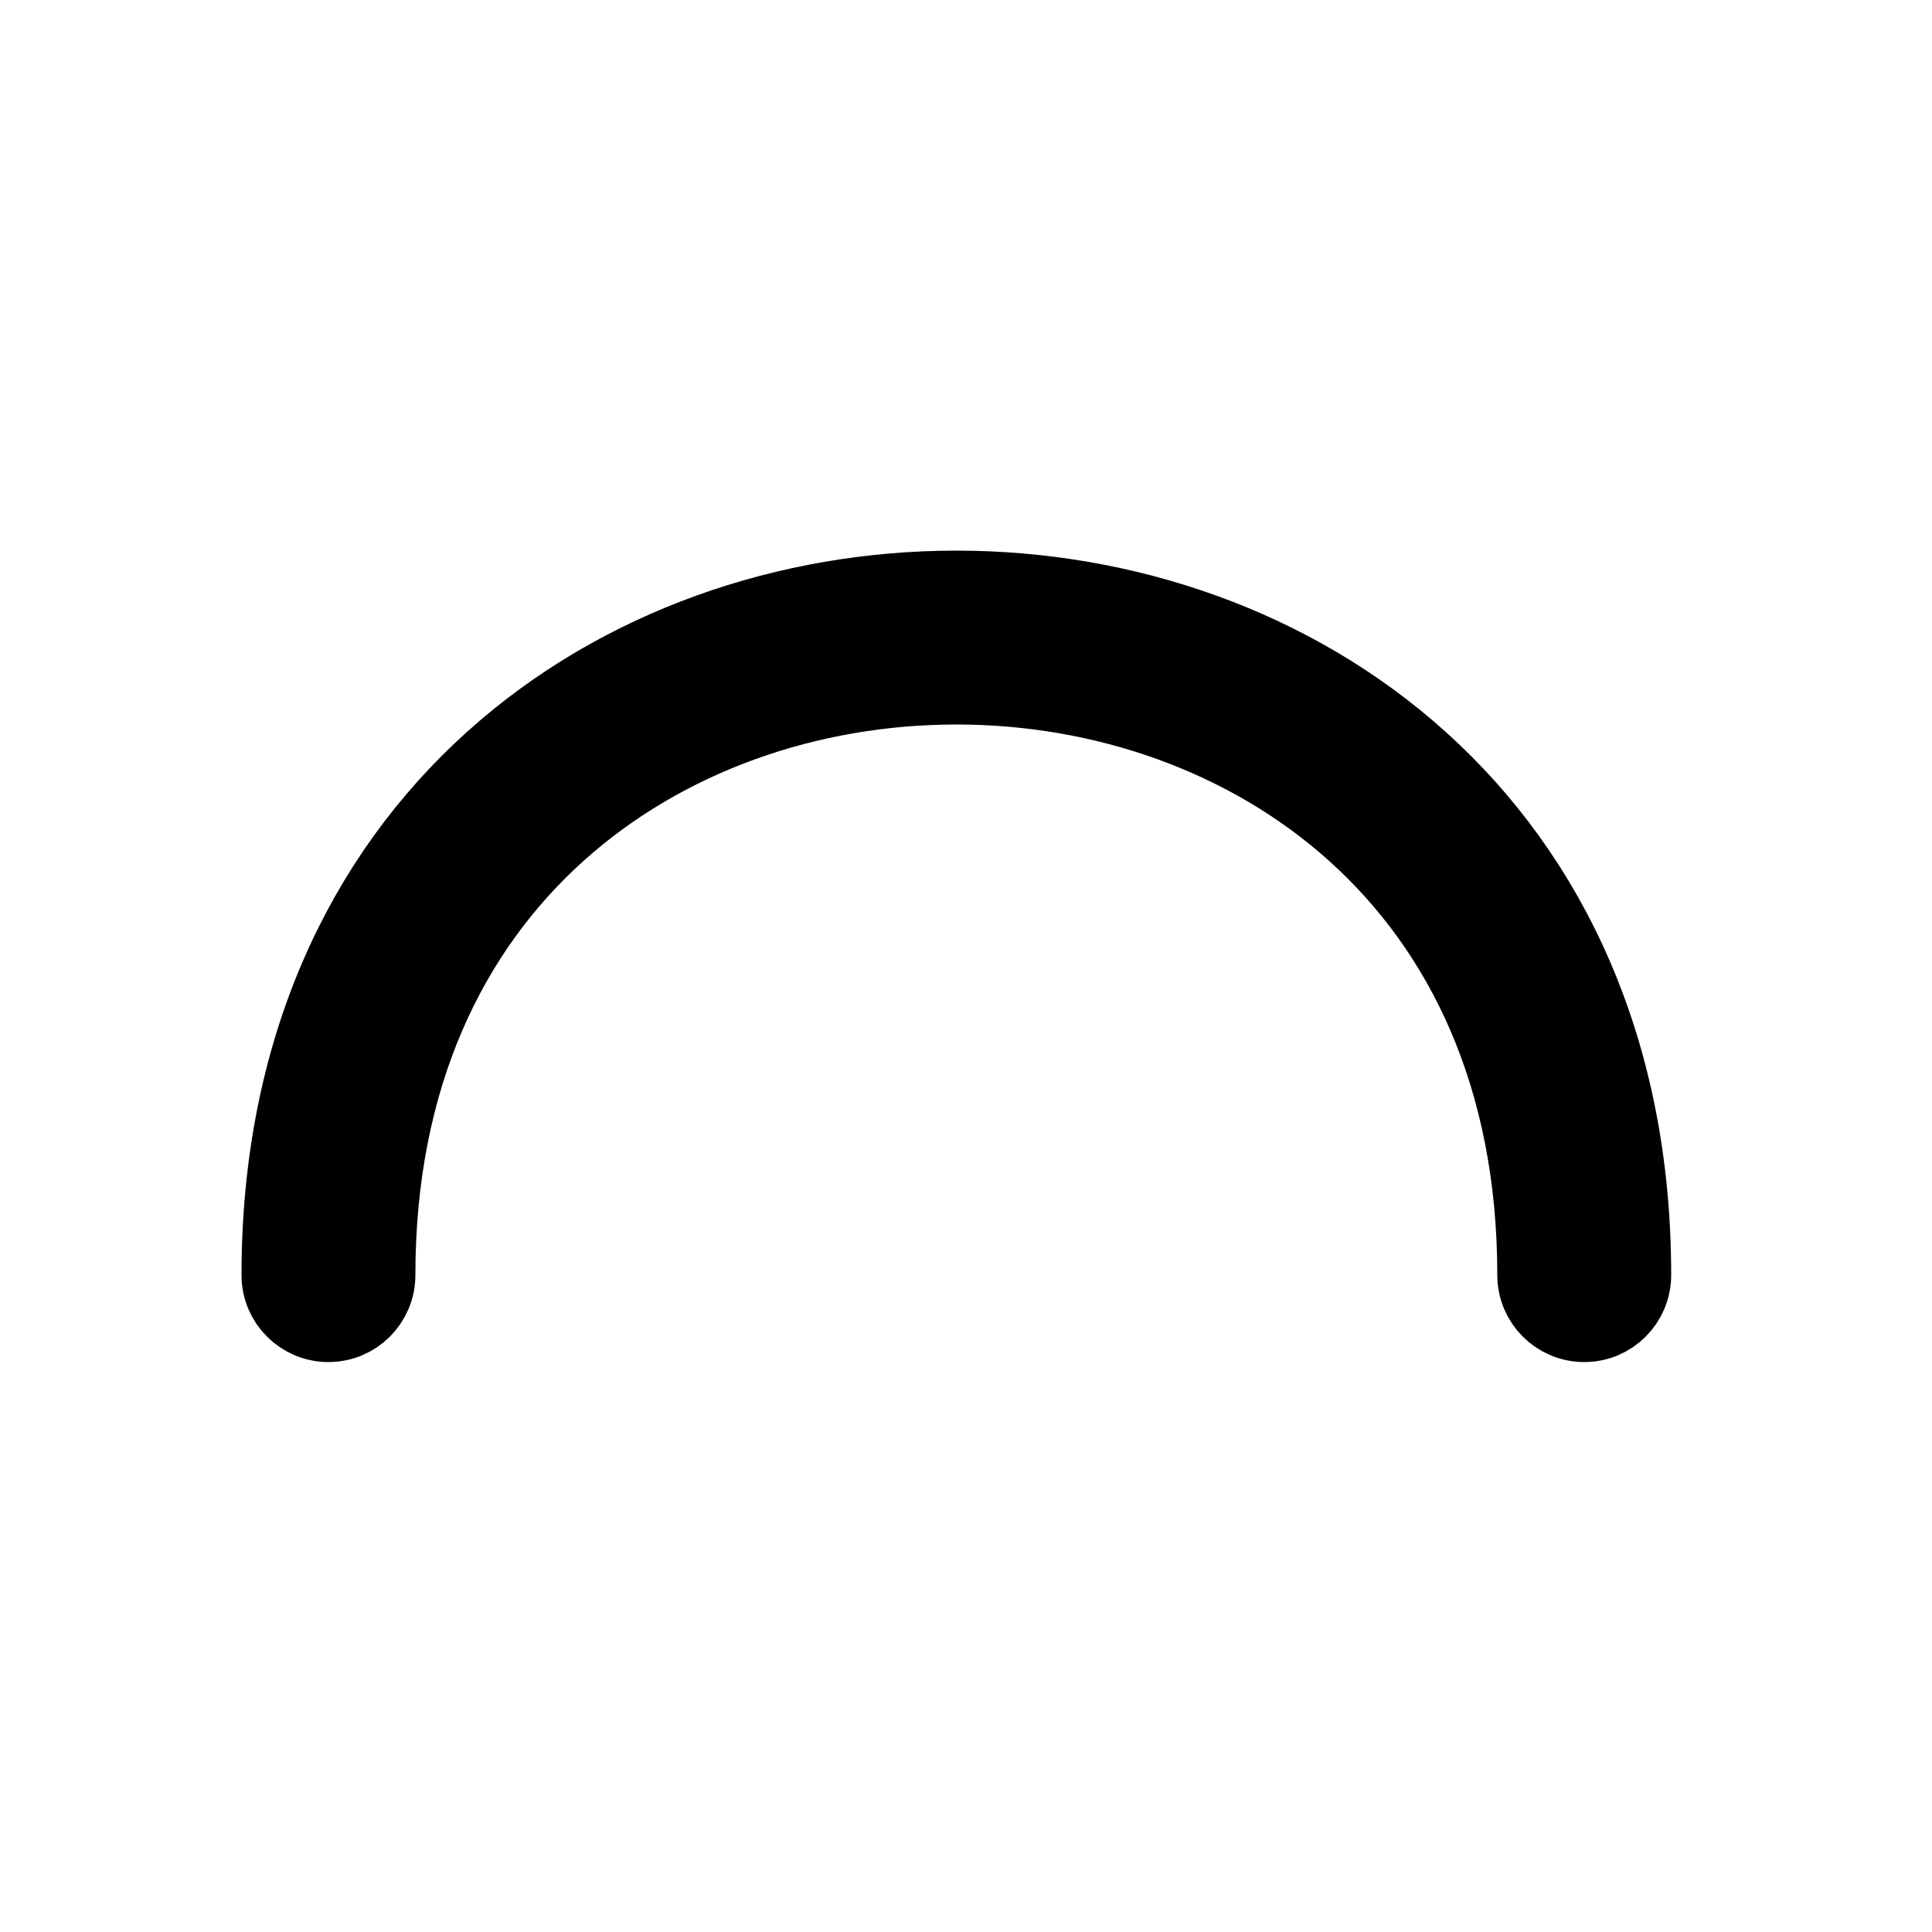
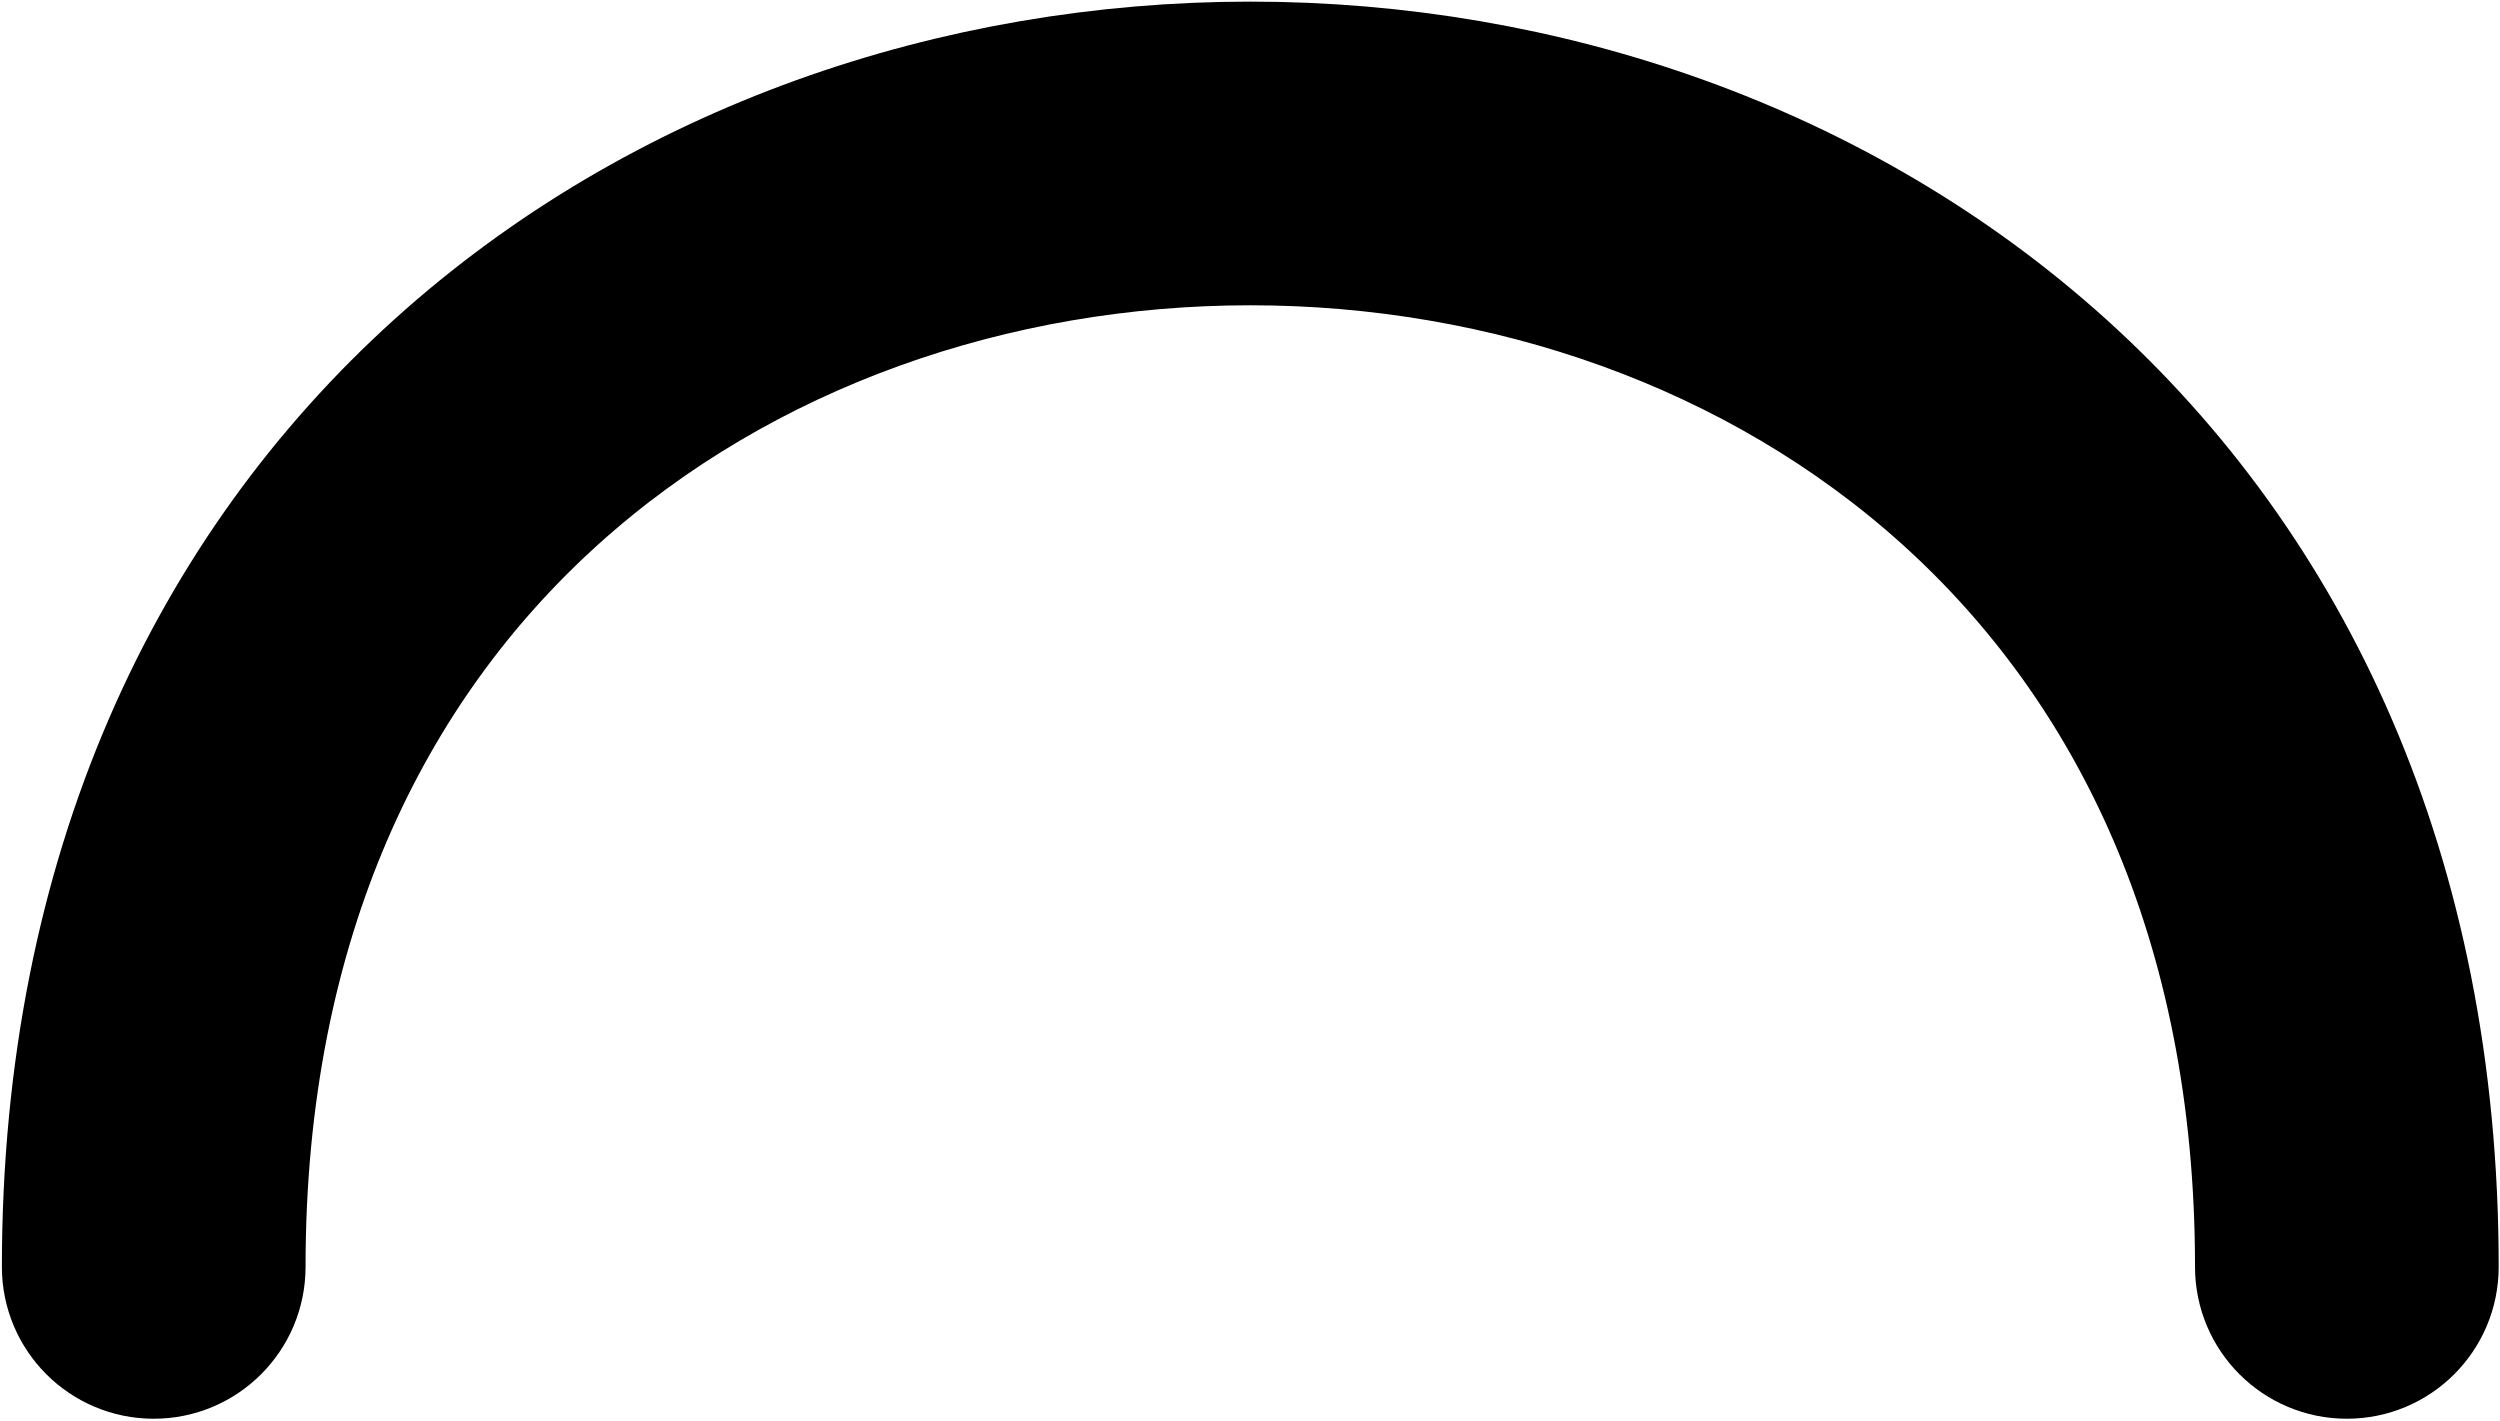
- <svg xmlns="http://www.w3.org/2000/svg" width="100" height="100" viewBox="0 0 100 100" fill="none">
-   <path fill-rule="evenodd" clip-rule="evenodd" d="M28.831 43.106C23.293 48.104 19.5 55.665 19.5 66C19.5 67.381 18.381 68.5 17 68.5C15.619 68.5 14.5 67.381 14.5 66C14.5 54.335 18.832 45.396 25.481 39.394C32.088 33.431 40.832 30.5 49.5 30.5C58.168 30.5 66.912 33.431 73.519 39.394C80.168 45.396 84.5 54.335 84.5 66C84.5 67.381 83.381 68.5 82 68.5C80.619 68.5 79.5 67.381 79.5 66C79.5 55.665 75.707 48.104 70.169 43.106C64.588 38.069 57.082 35.5 49.5 35.5C41.918 35.5 34.412 38.069 28.831 43.106Z" fill="black" stroke="black" stroke-width="4" stroke-linecap="round" />
+ <svg xmlns="http://www.w3.org/2000/svg" version="1.1" id="Layer_1" x="0px" y="0px" width="74.094px" height="42.088px" viewBox="4.875 2.578 74.094 42.088" enable-background="new 4.875 2.578 74.094 42.088" xml:space="preserve">
+   <path stroke="#000000" stroke-width="4" stroke-linecap="round" d="M21.262,17.232c-5.538,4.998-9.331,12.559-9.331,22.894  c0,1.381-1.119,2.5-2.5,2.5s-2.5-1.119-2.5-2.5c0-11.665,4.332-20.604,10.981-26.606c6.606-5.962,15.351-8.894,24.019-8.894  c8.667,0,17.411,2.932,24.019,8.894c6.648,6.002,10.98,14.941,10.98,26.606c0,1.381-1.119,2.5-2.5,2.5s-2.5-1.119-2.5-2.5  c0-10.335-3.793-17.896-9.33-22.894c-5.582-5.038-13.087-7.606-20.669-7.606S26.843,12.195,21.262,17.232z" />
</svg>
